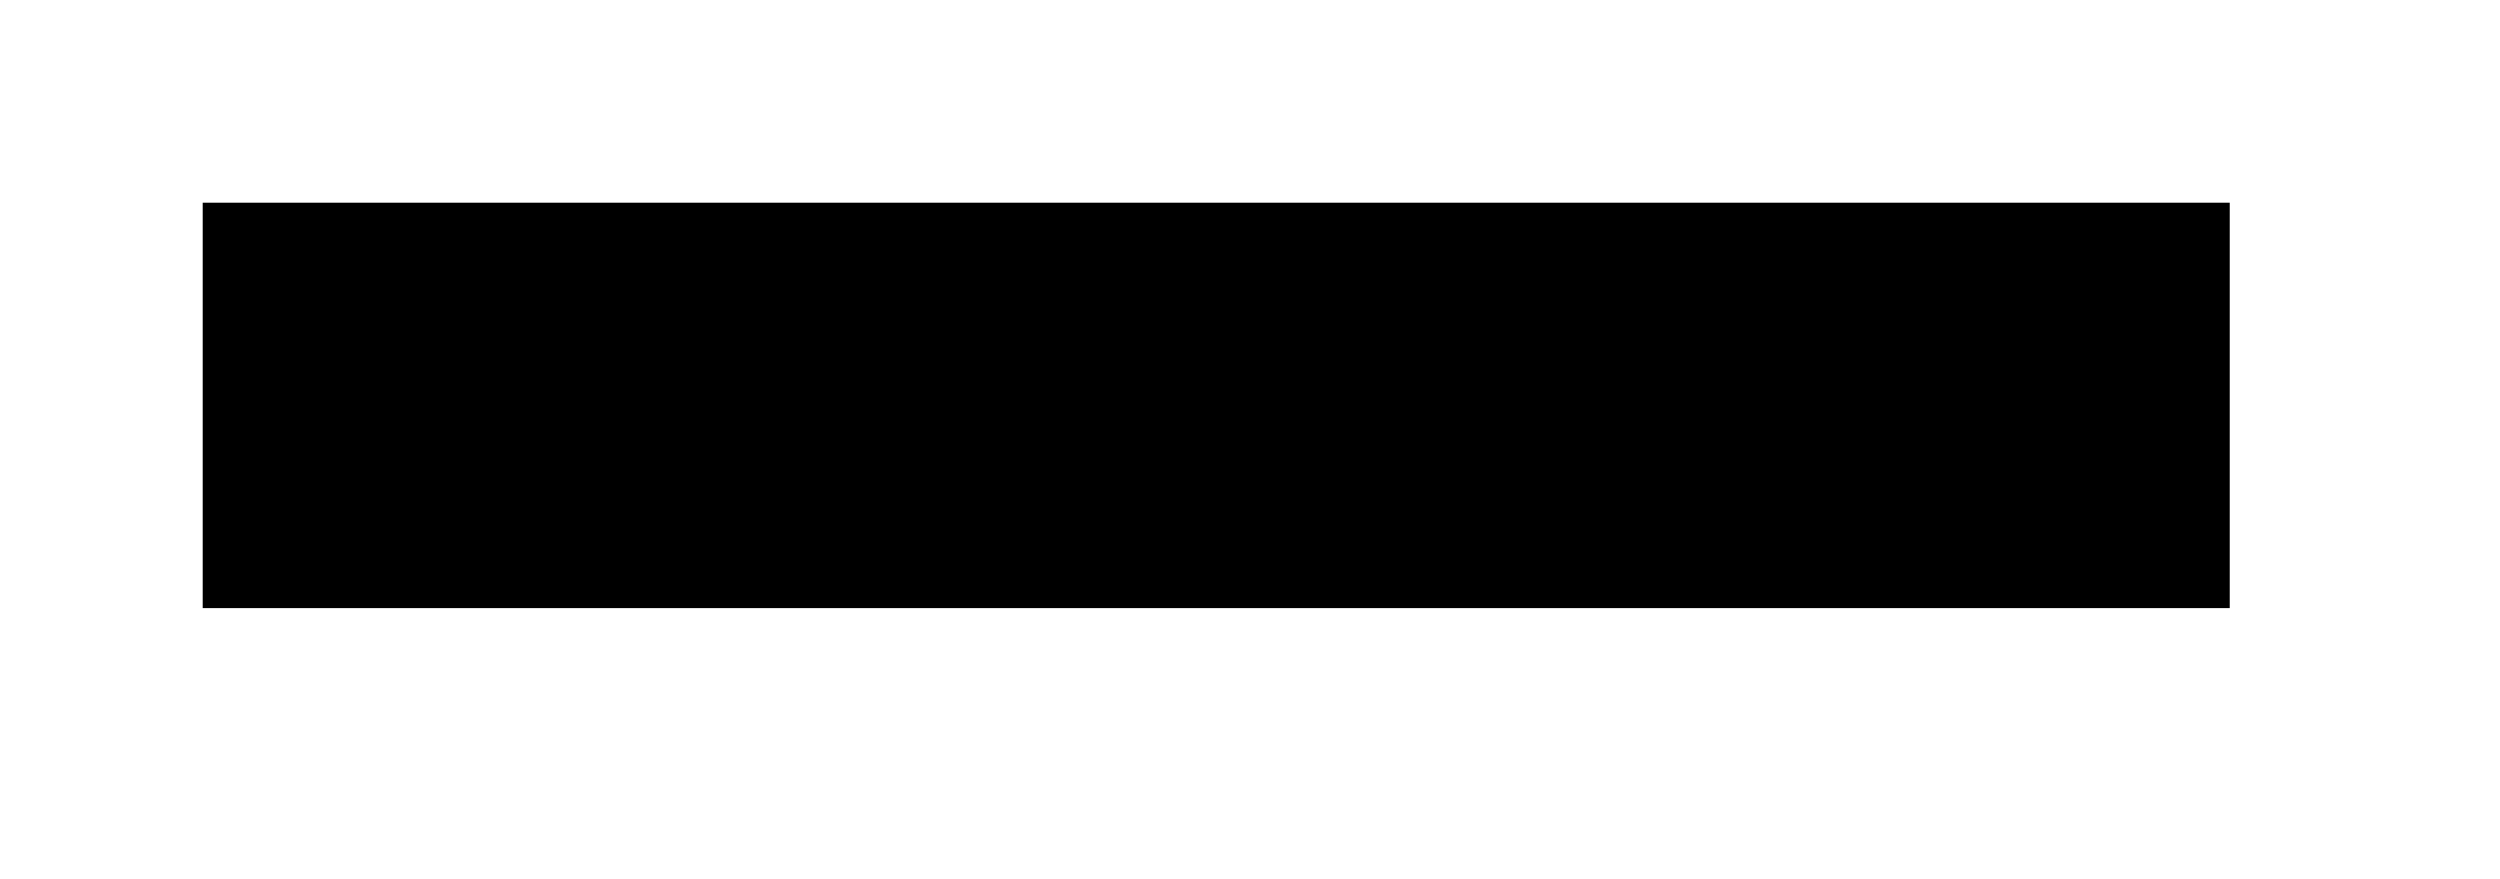
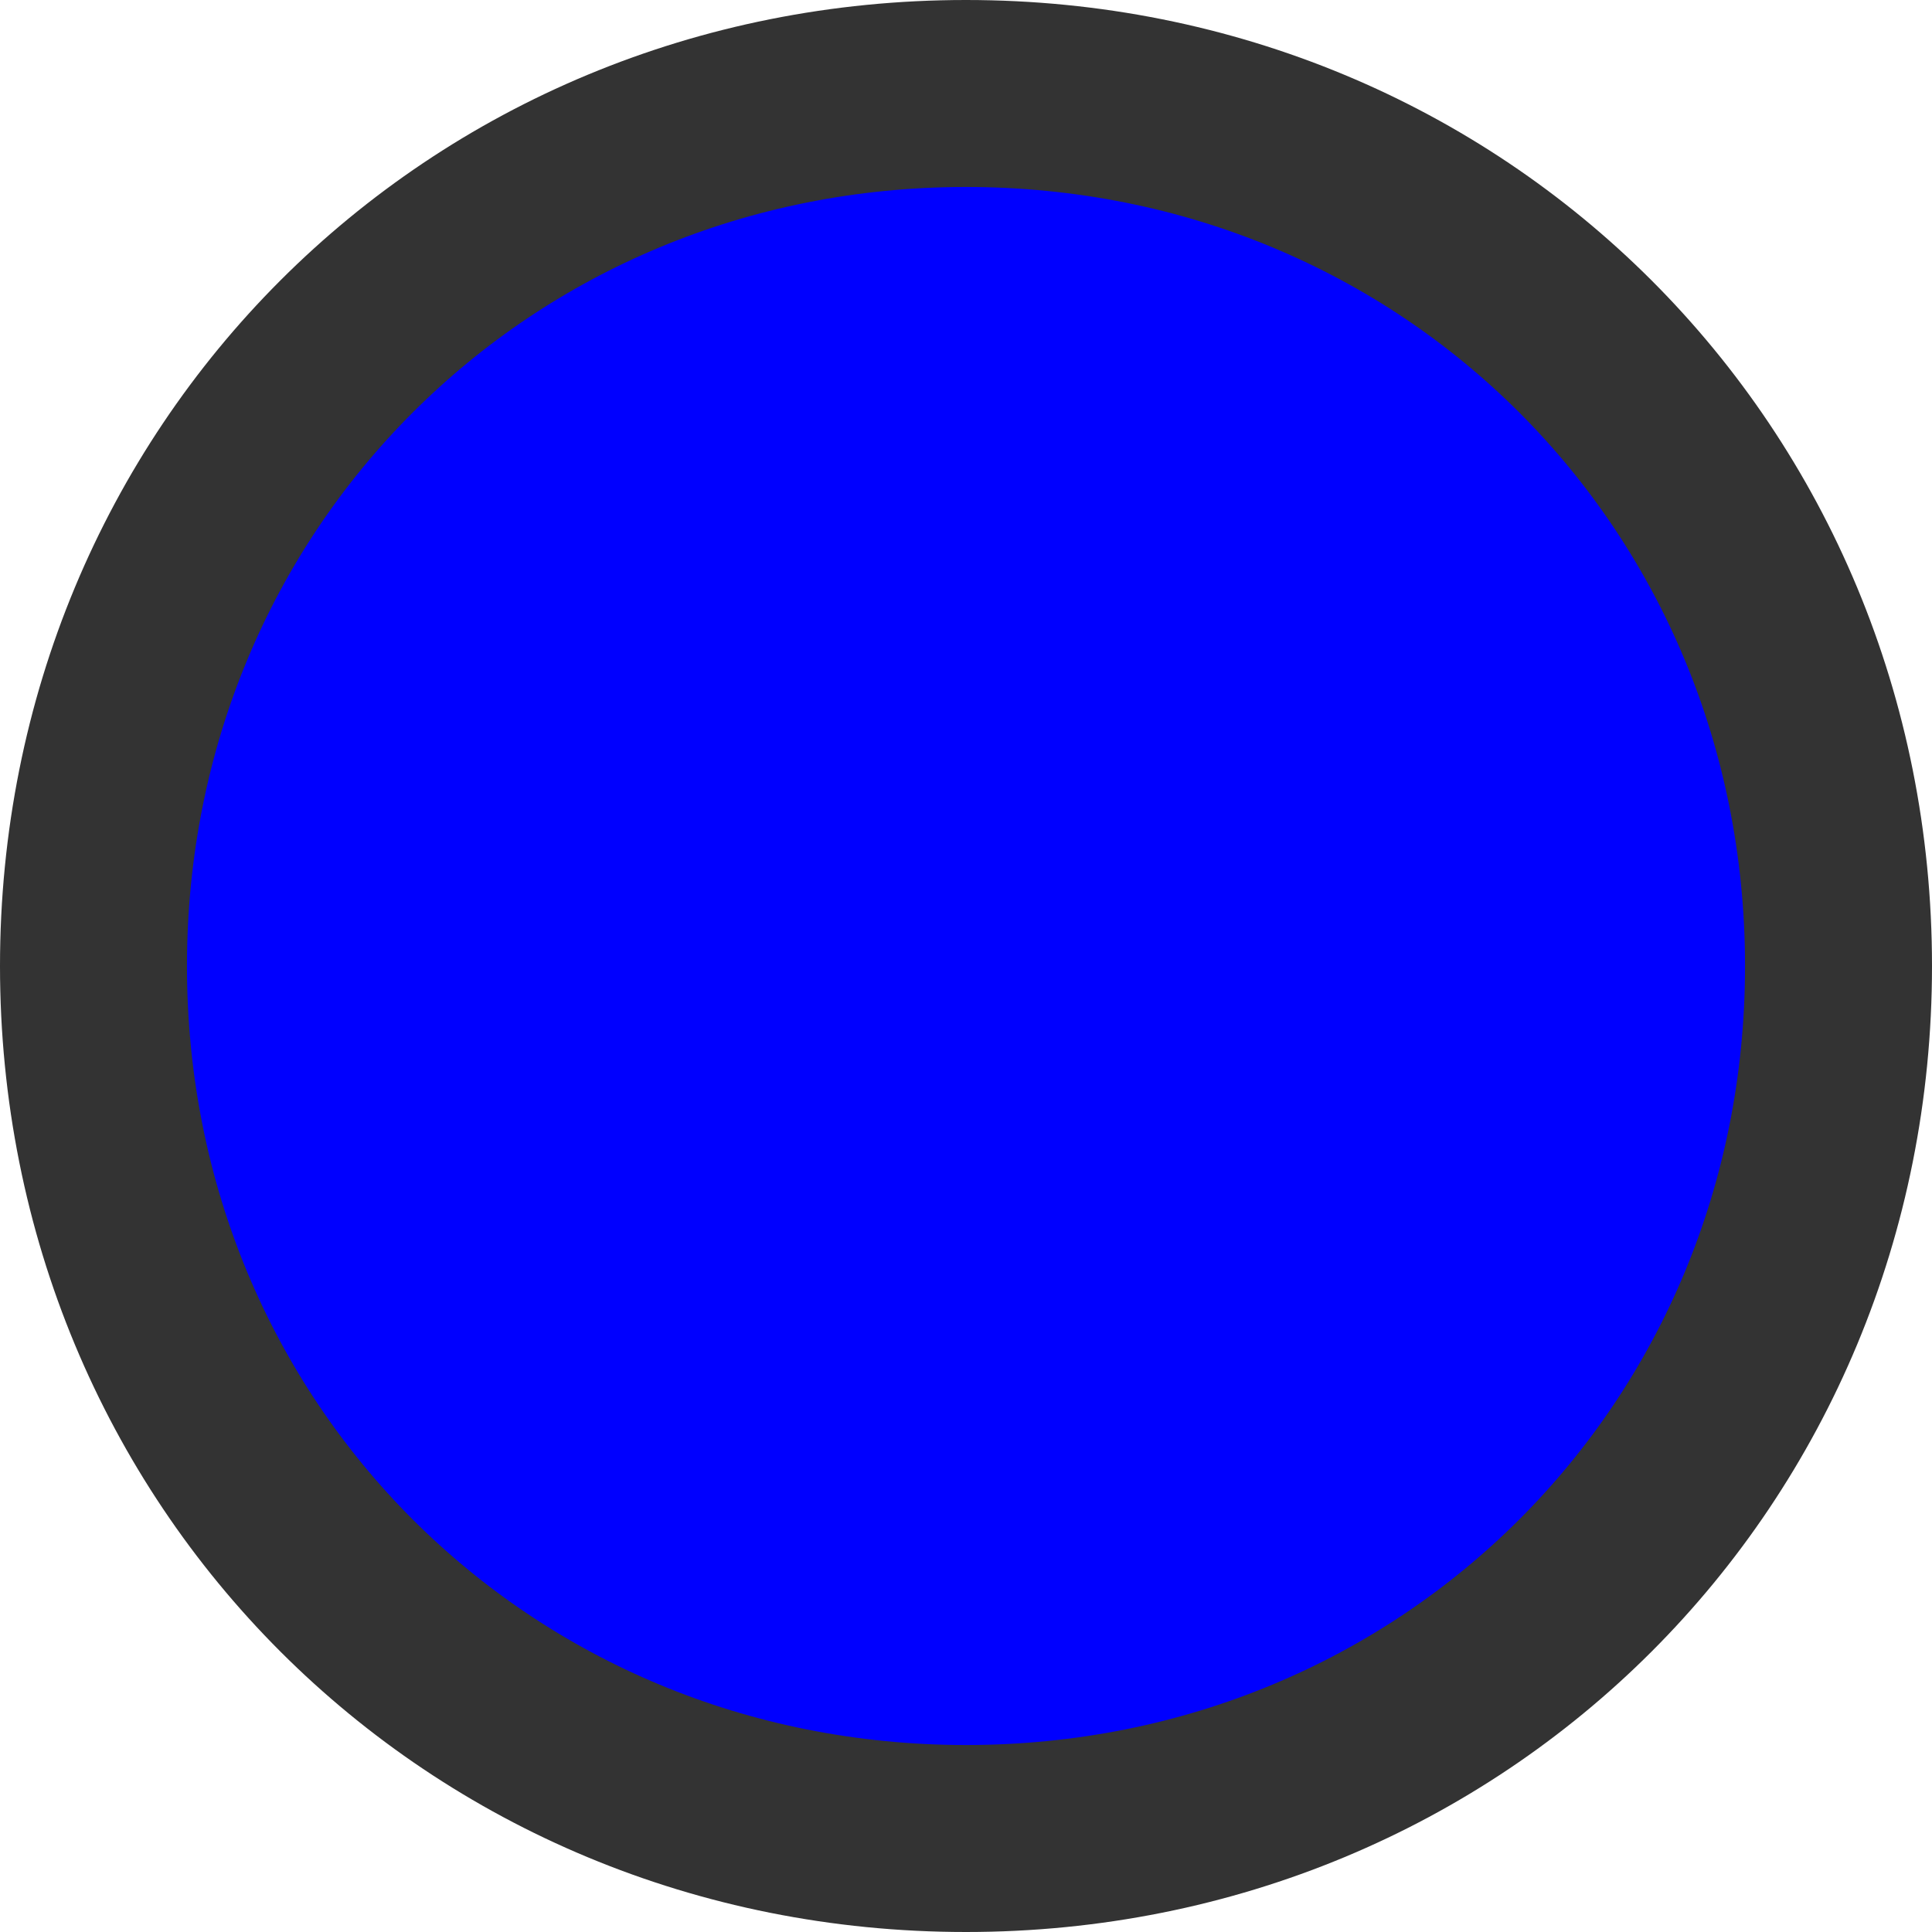
- <svg xmlns="http://www.w3.org/2000/svg" version="1.1" width="37px" height="13px">
-   <g transform="matrix(1 0 0 1 -1028 -184 )">
-     <path d="M 1031 190  L 1061 190  " stroke-width="6" stroke="#000000" fill="none" />
+ <svg xmlns="http://www.w3.org/2000/svg" version="1.1" width="31px" height="31px">
+   <g transform="matrix(1 0 0 1 -833 -175 )">
+     <path d="M 848.5 177  C 856.06 177  862 182.94  862 190.5  C 862 198.06  856.06 204  848.5 204  C 840.94 204  835 198.06  835 190.5  C 835 182.94  840.94 177  848.5 177  Z " fill-rule="nonzero" fill="#0000ff" stroke="none" />
+     <path d="M 848.5 176.5  C 856.34 176.5  862.5 182.66  862.5 190.5  C 862.5 198.34  856.34 204.5  848.5 204.5  C 840.66 204.5  834.5 198.34  834.5 190.5  C 834.5 182.66  840.66 176.5  848.5 176.5  Z " stroke-width="3" stroke="#333333" fill="none" />
  </g>
</svg>
